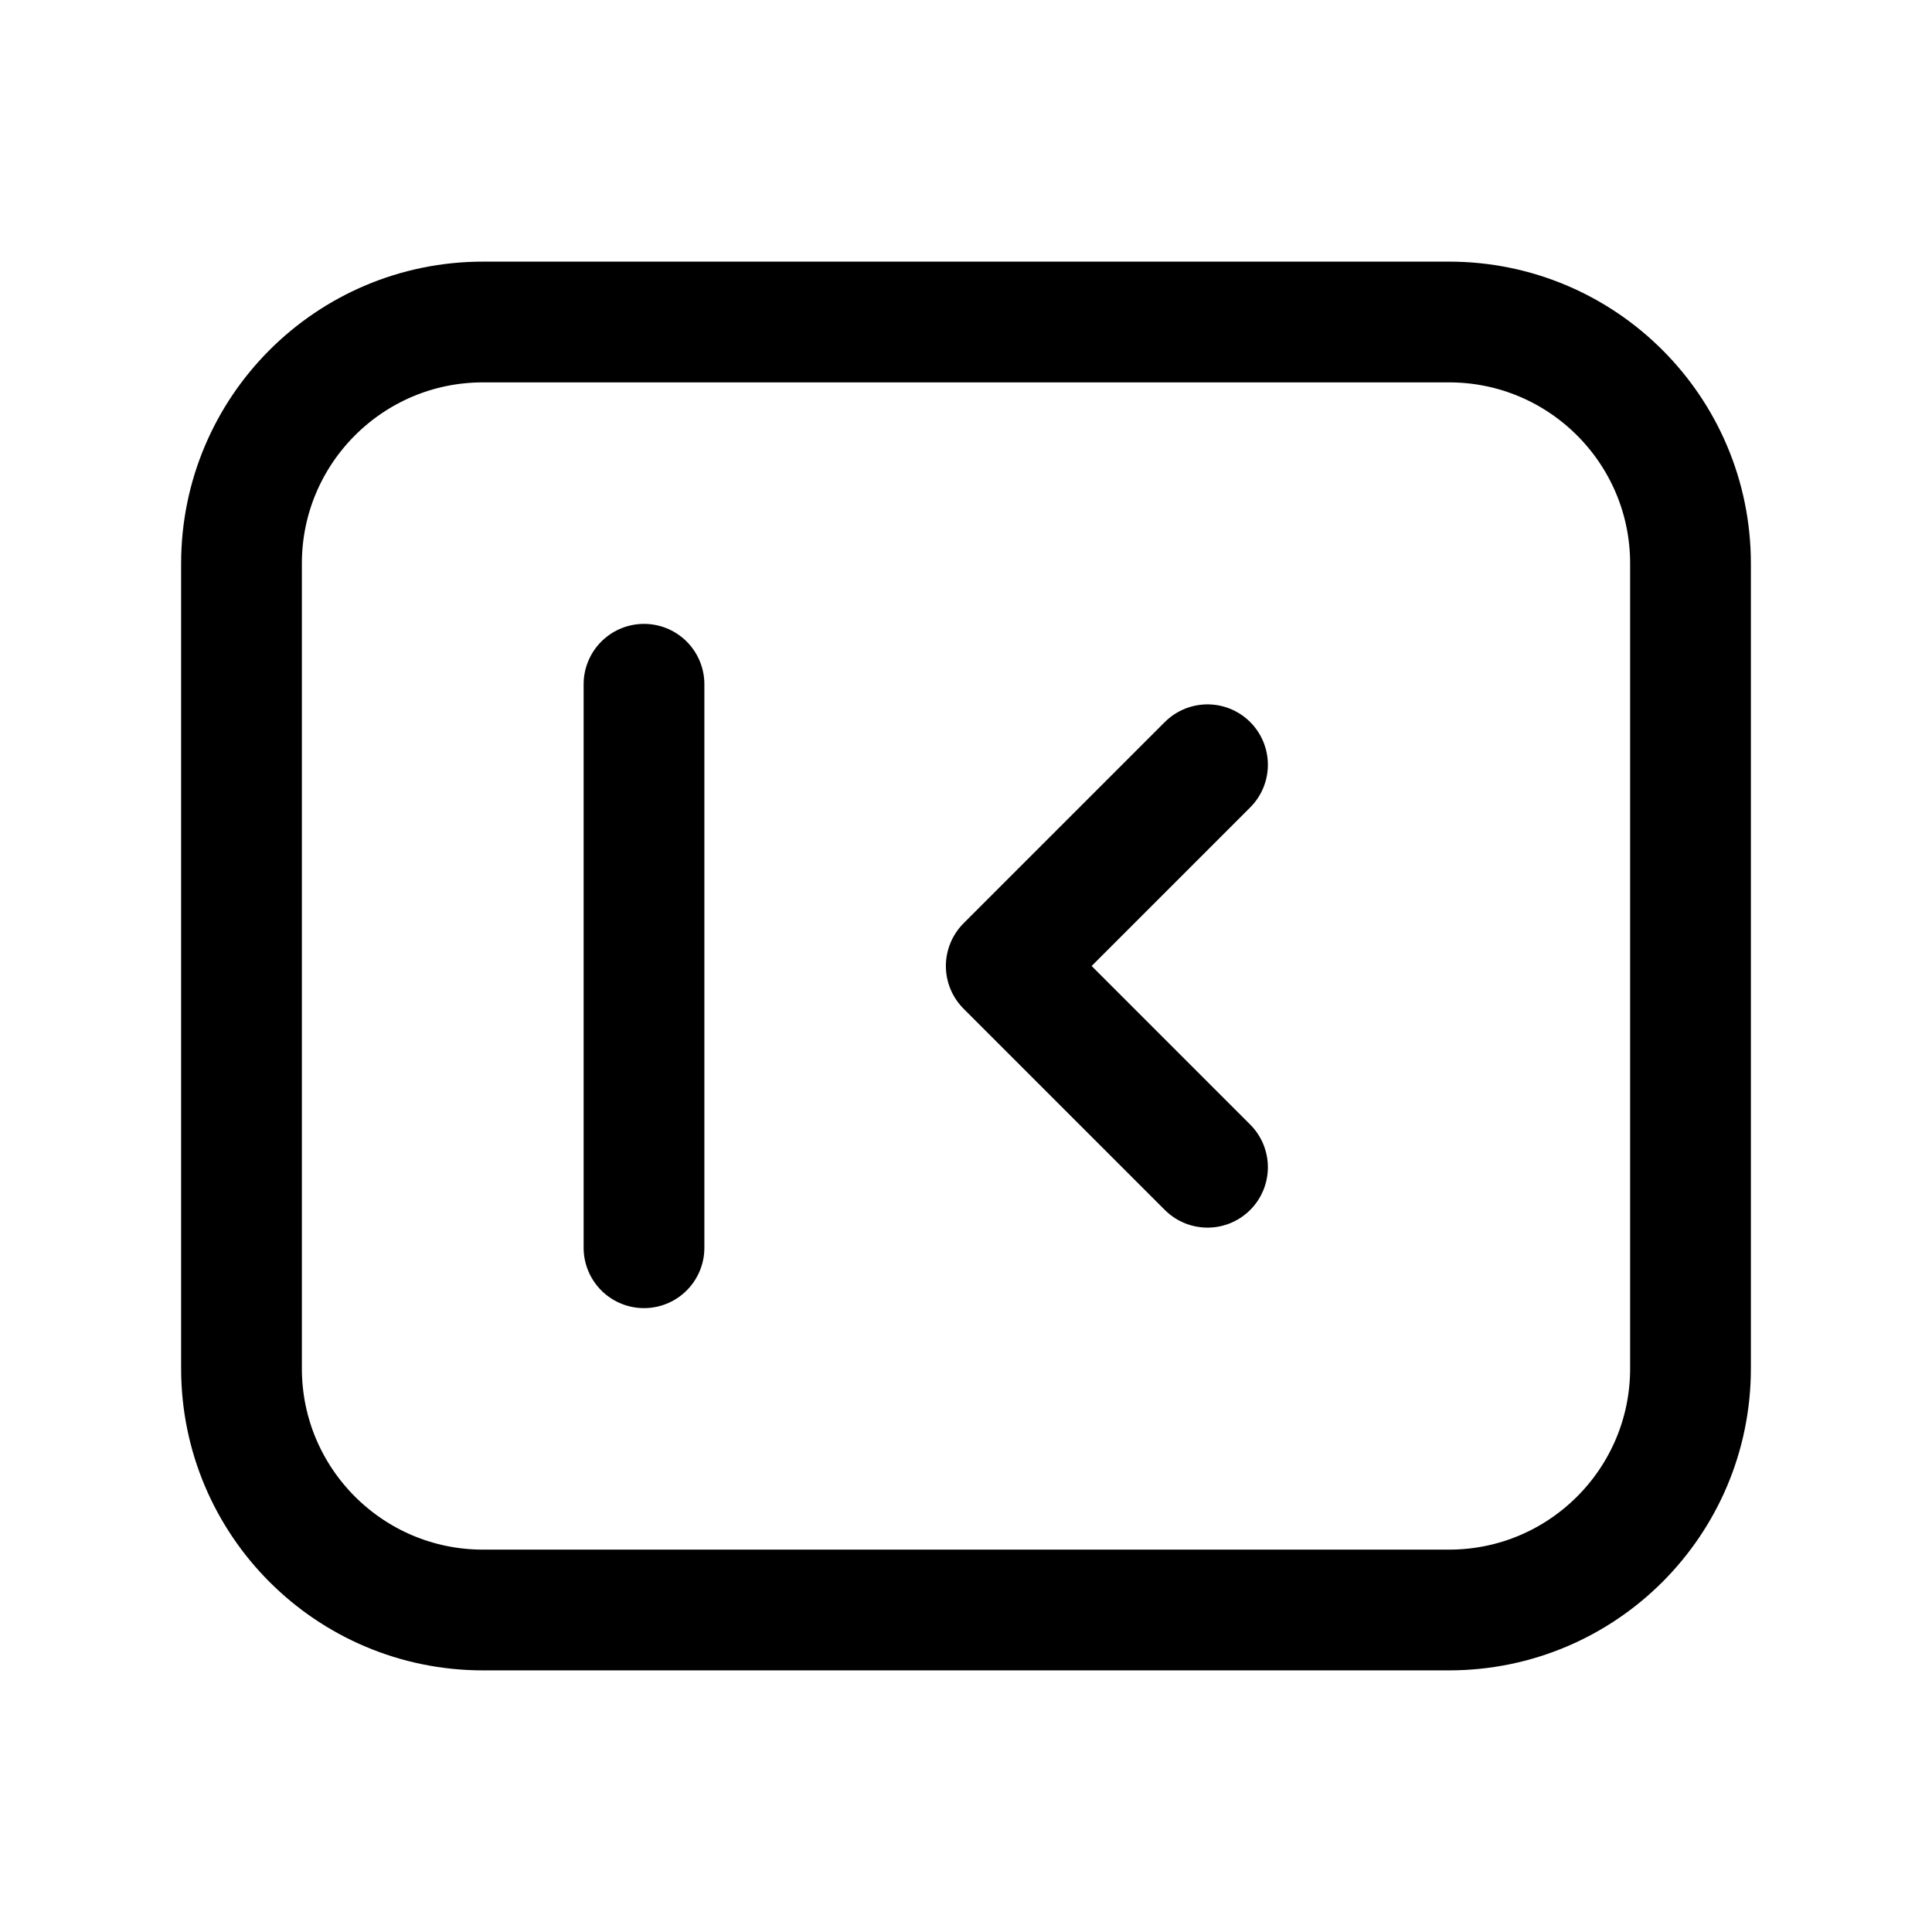
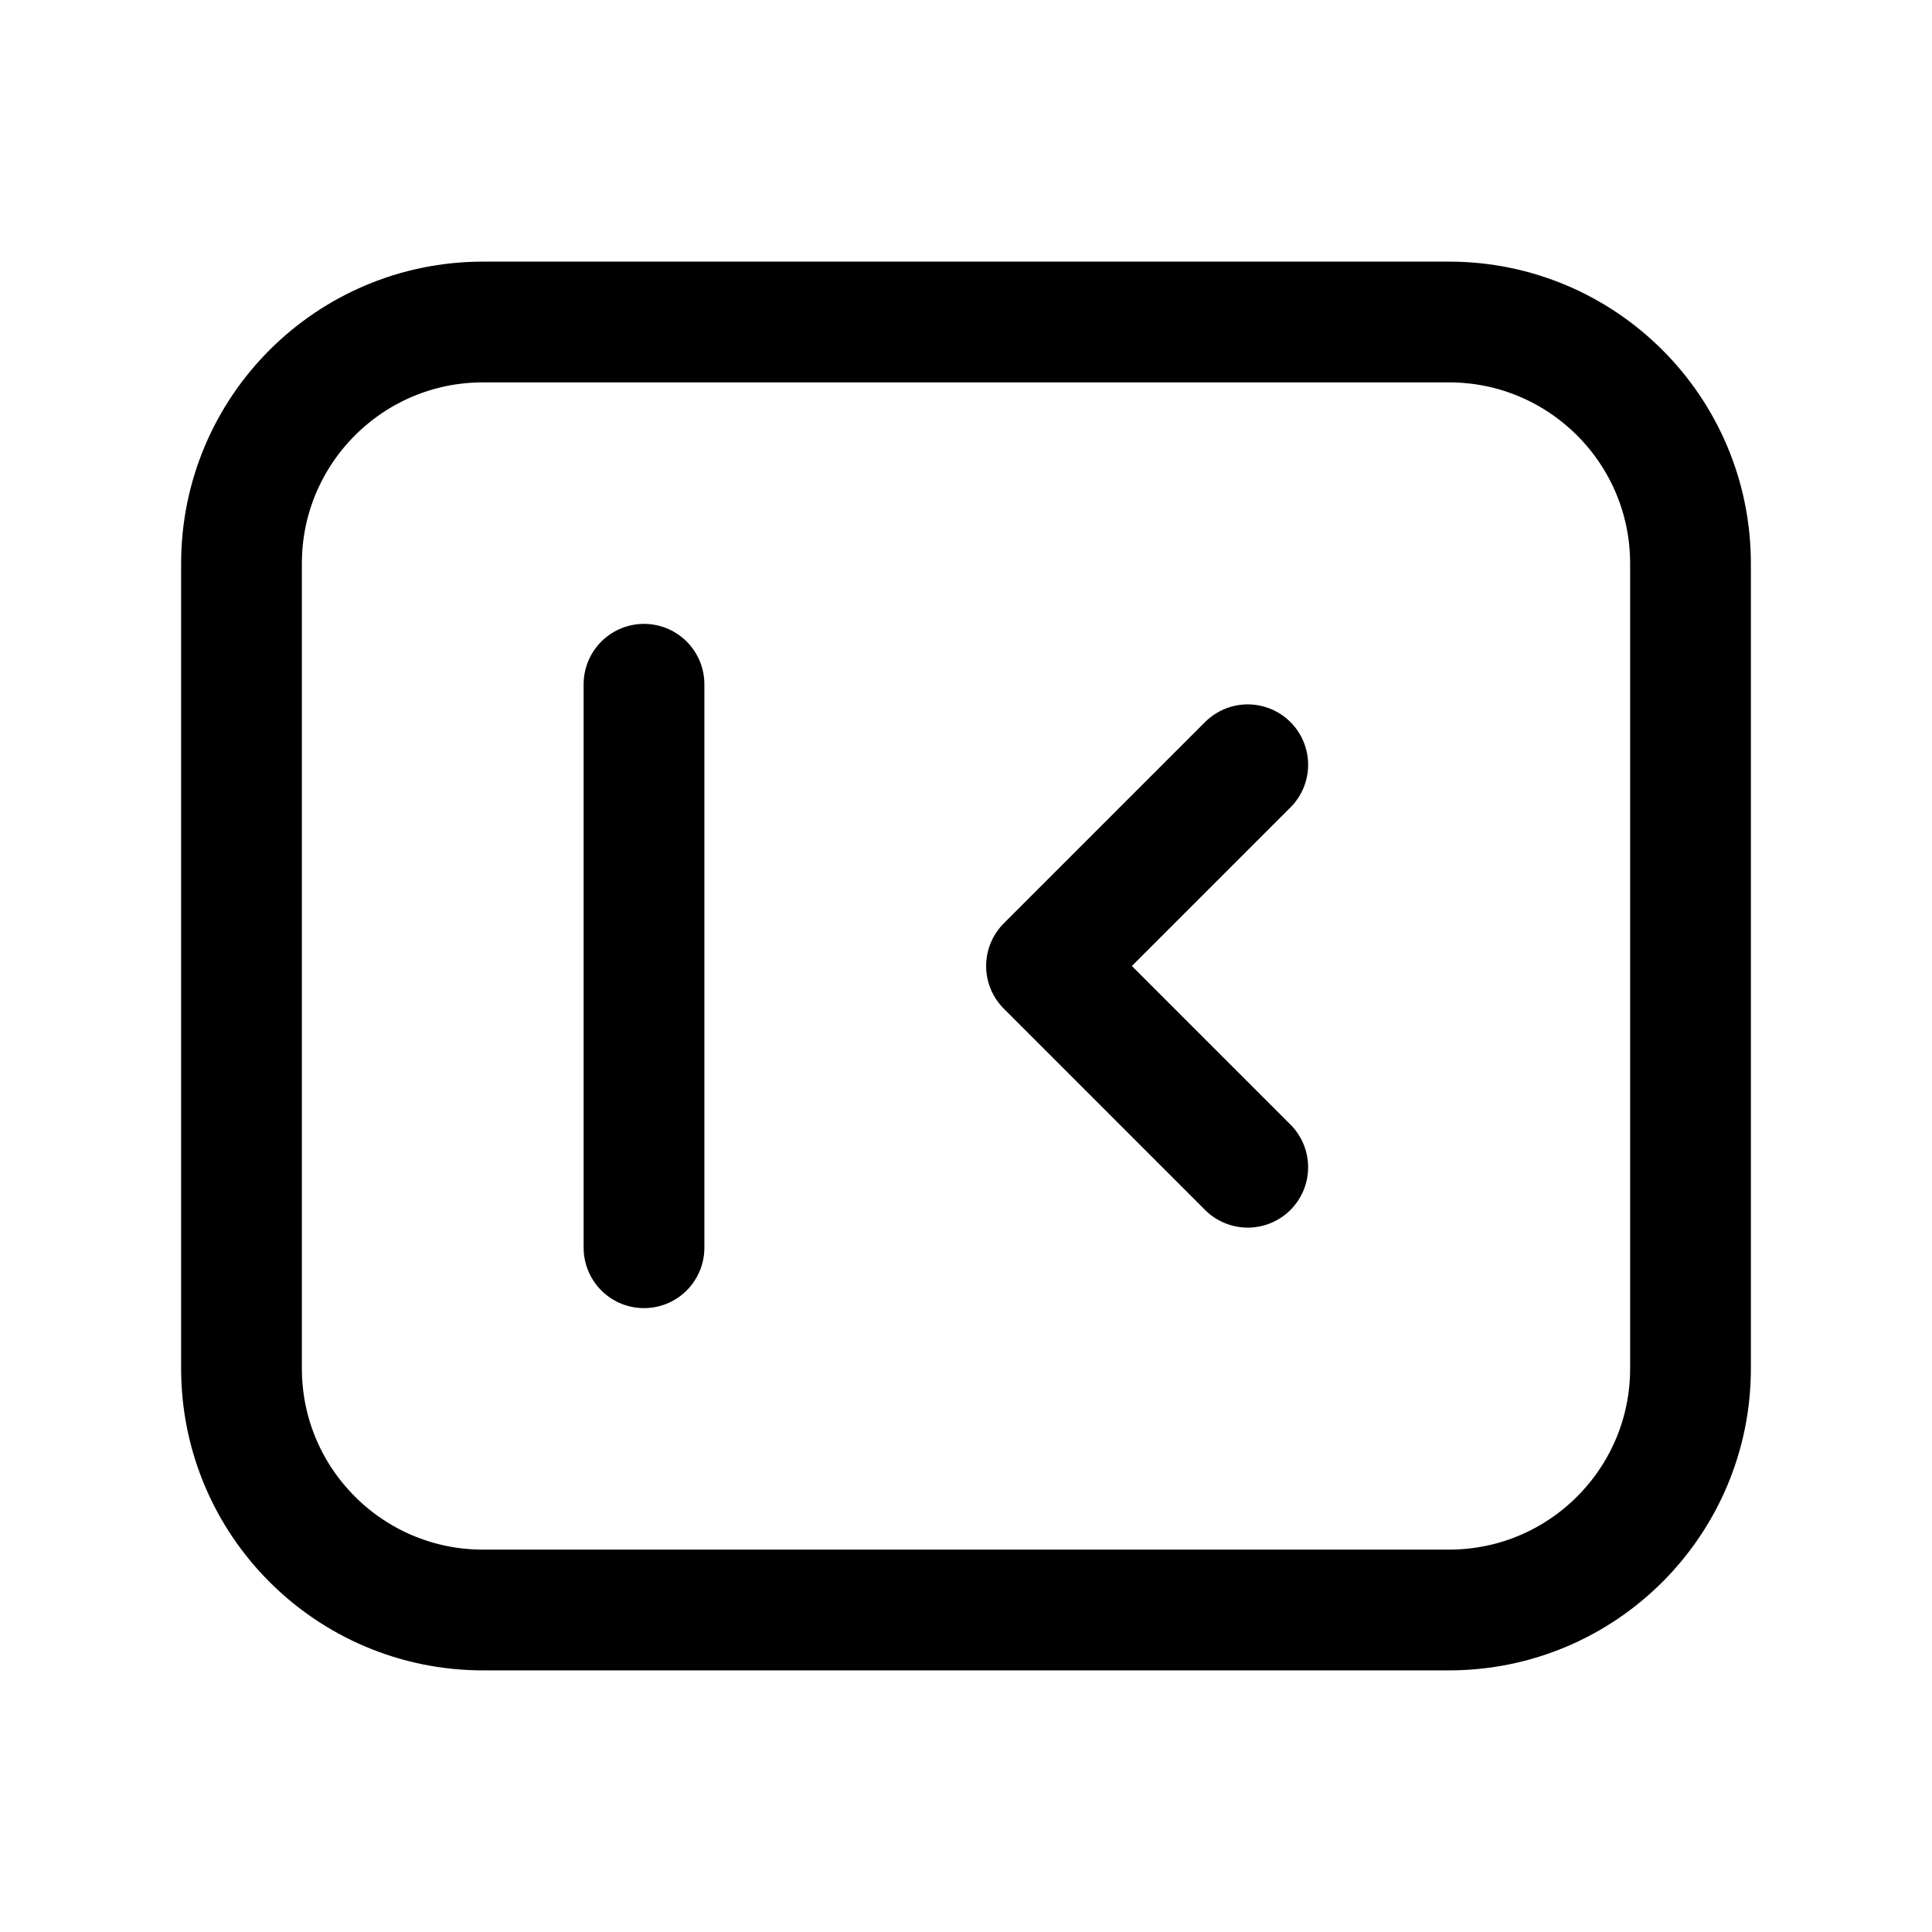
<svg xmlns="http://www.w3.org/2000/svg" viewBox="0 0 24 24" fill="none" stroke="currentColor" stroke-width="1.5" stroke-linecap="round" stroke-linejoin="round">
  <rect x="3" y="4" width="18" height="16" rx="3" />
  <path d="M8 8.5v7" />
-   <path d="m15 9.5-2.5 2.5 2.5 2.5" />
+   <path d="m15.5 9.5-2.5 2.5 2.5 2.5" />
</svg>
